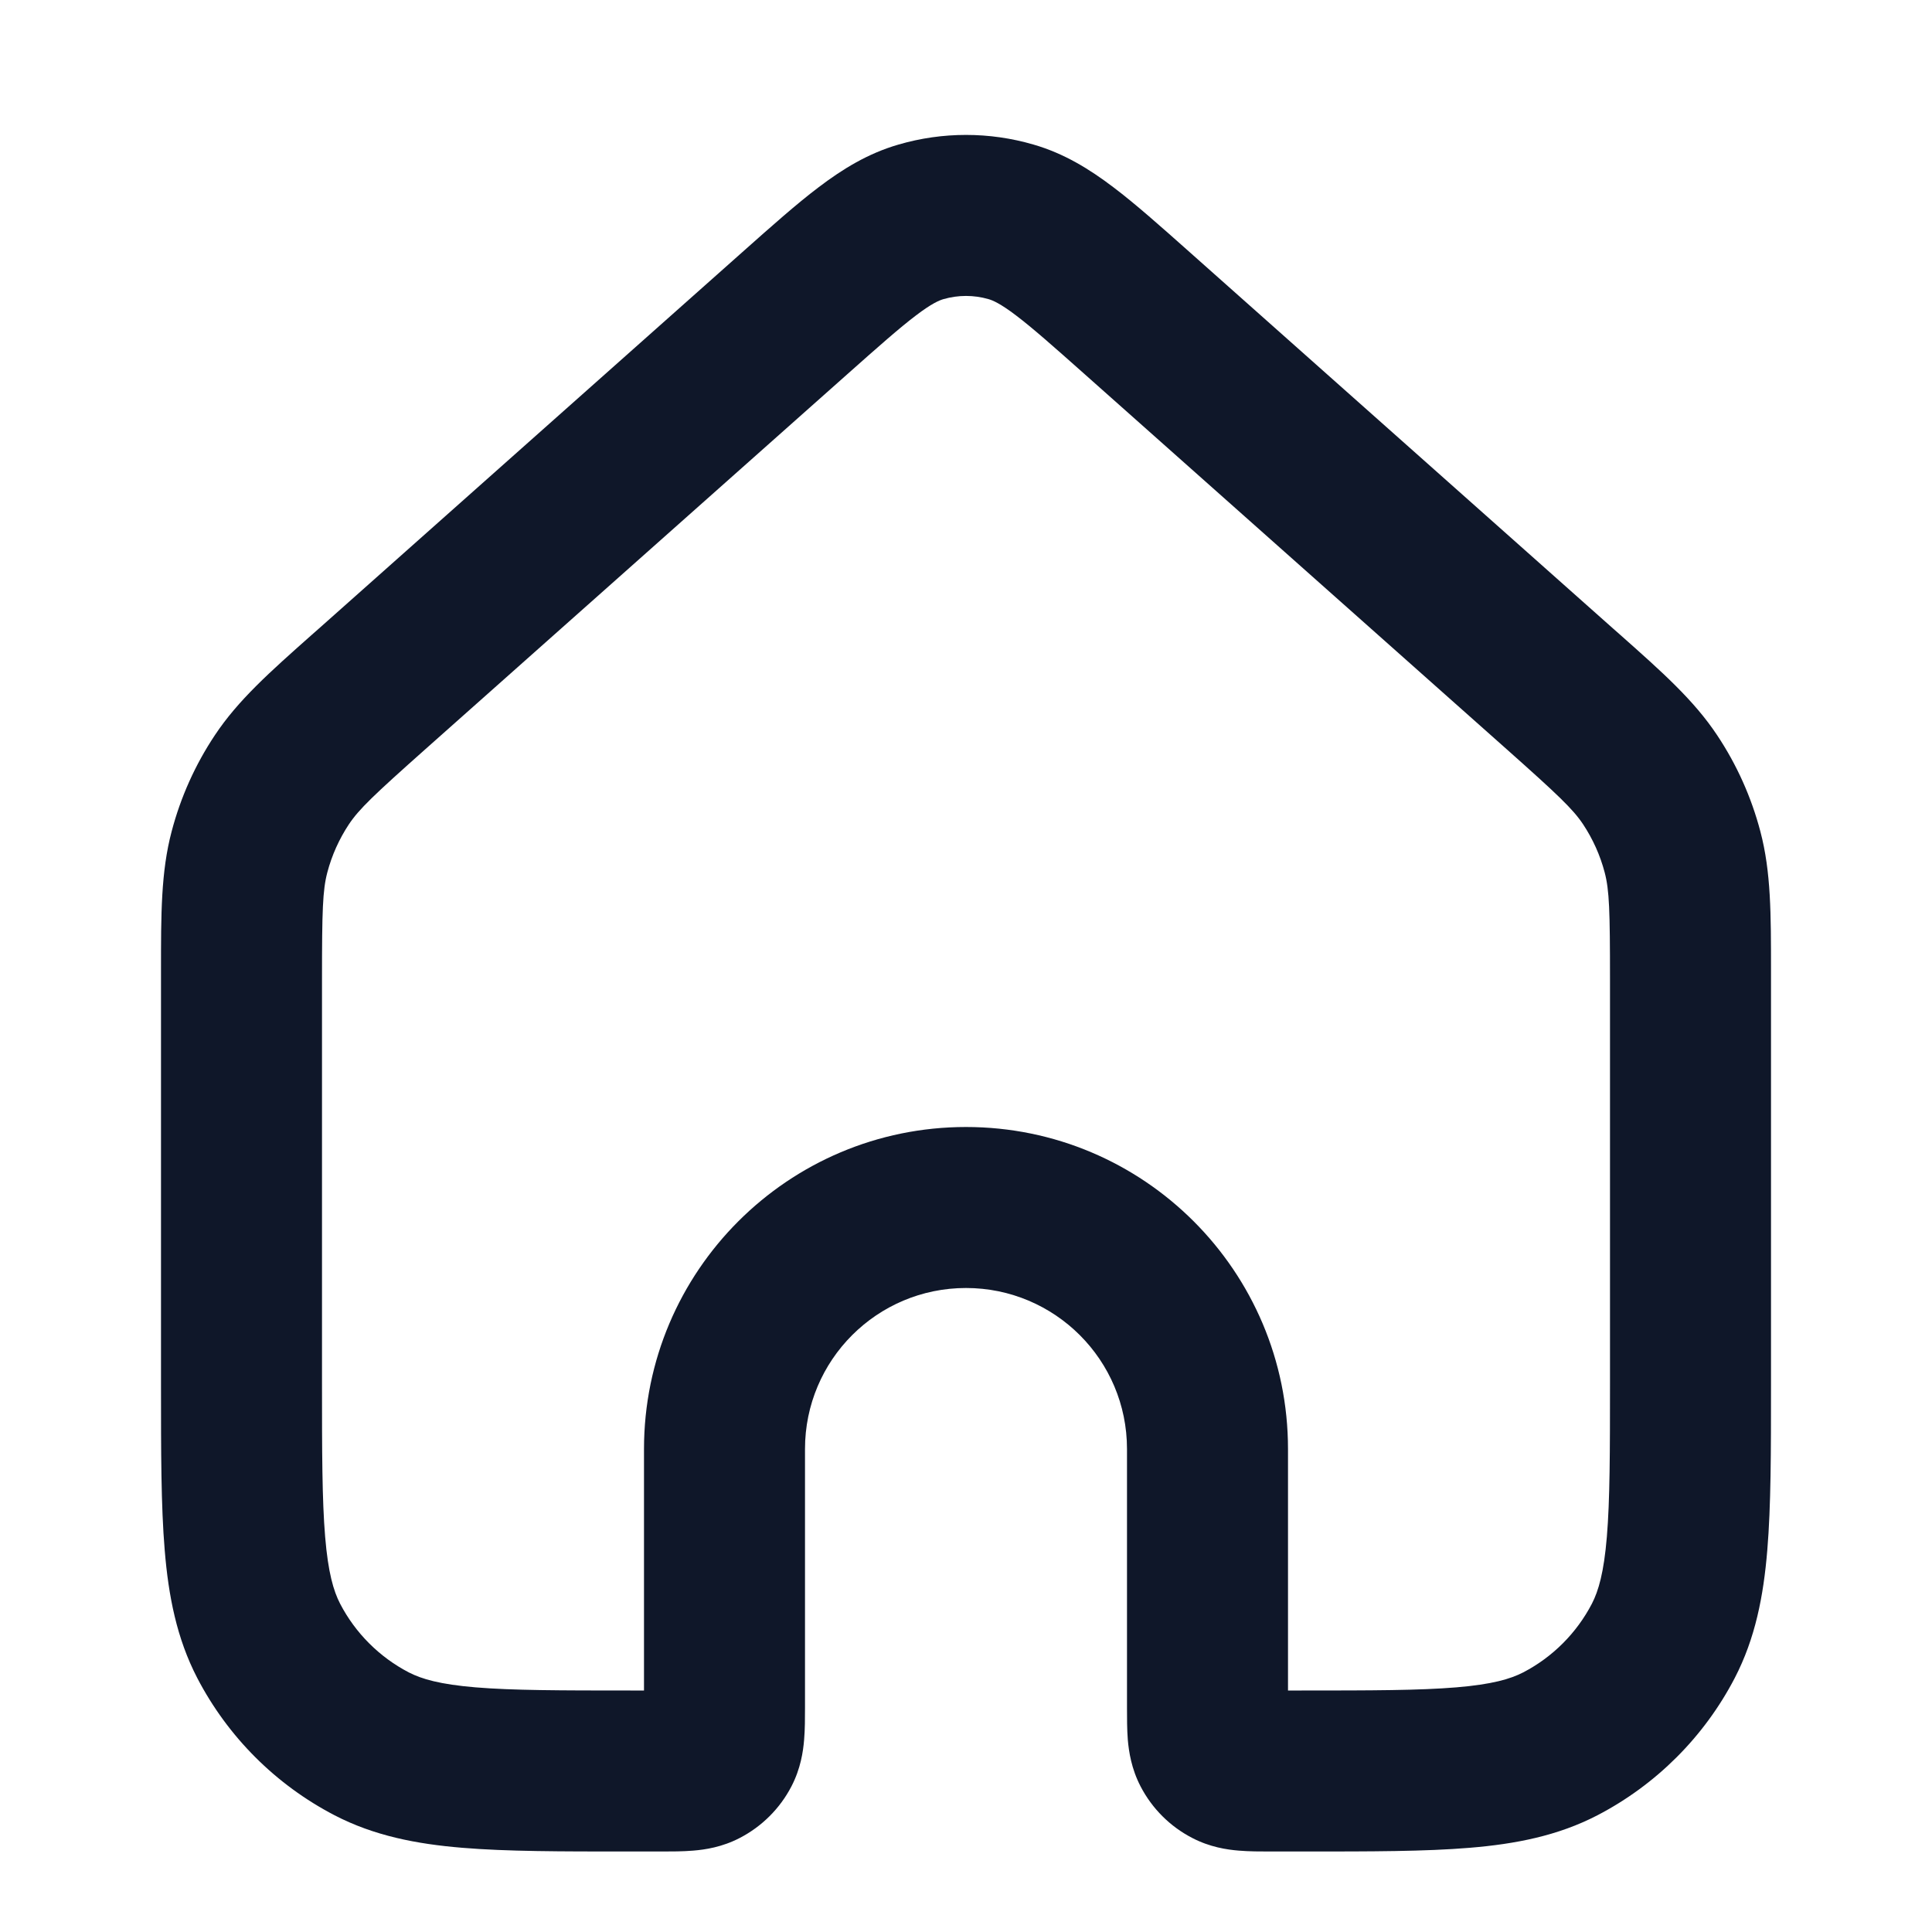
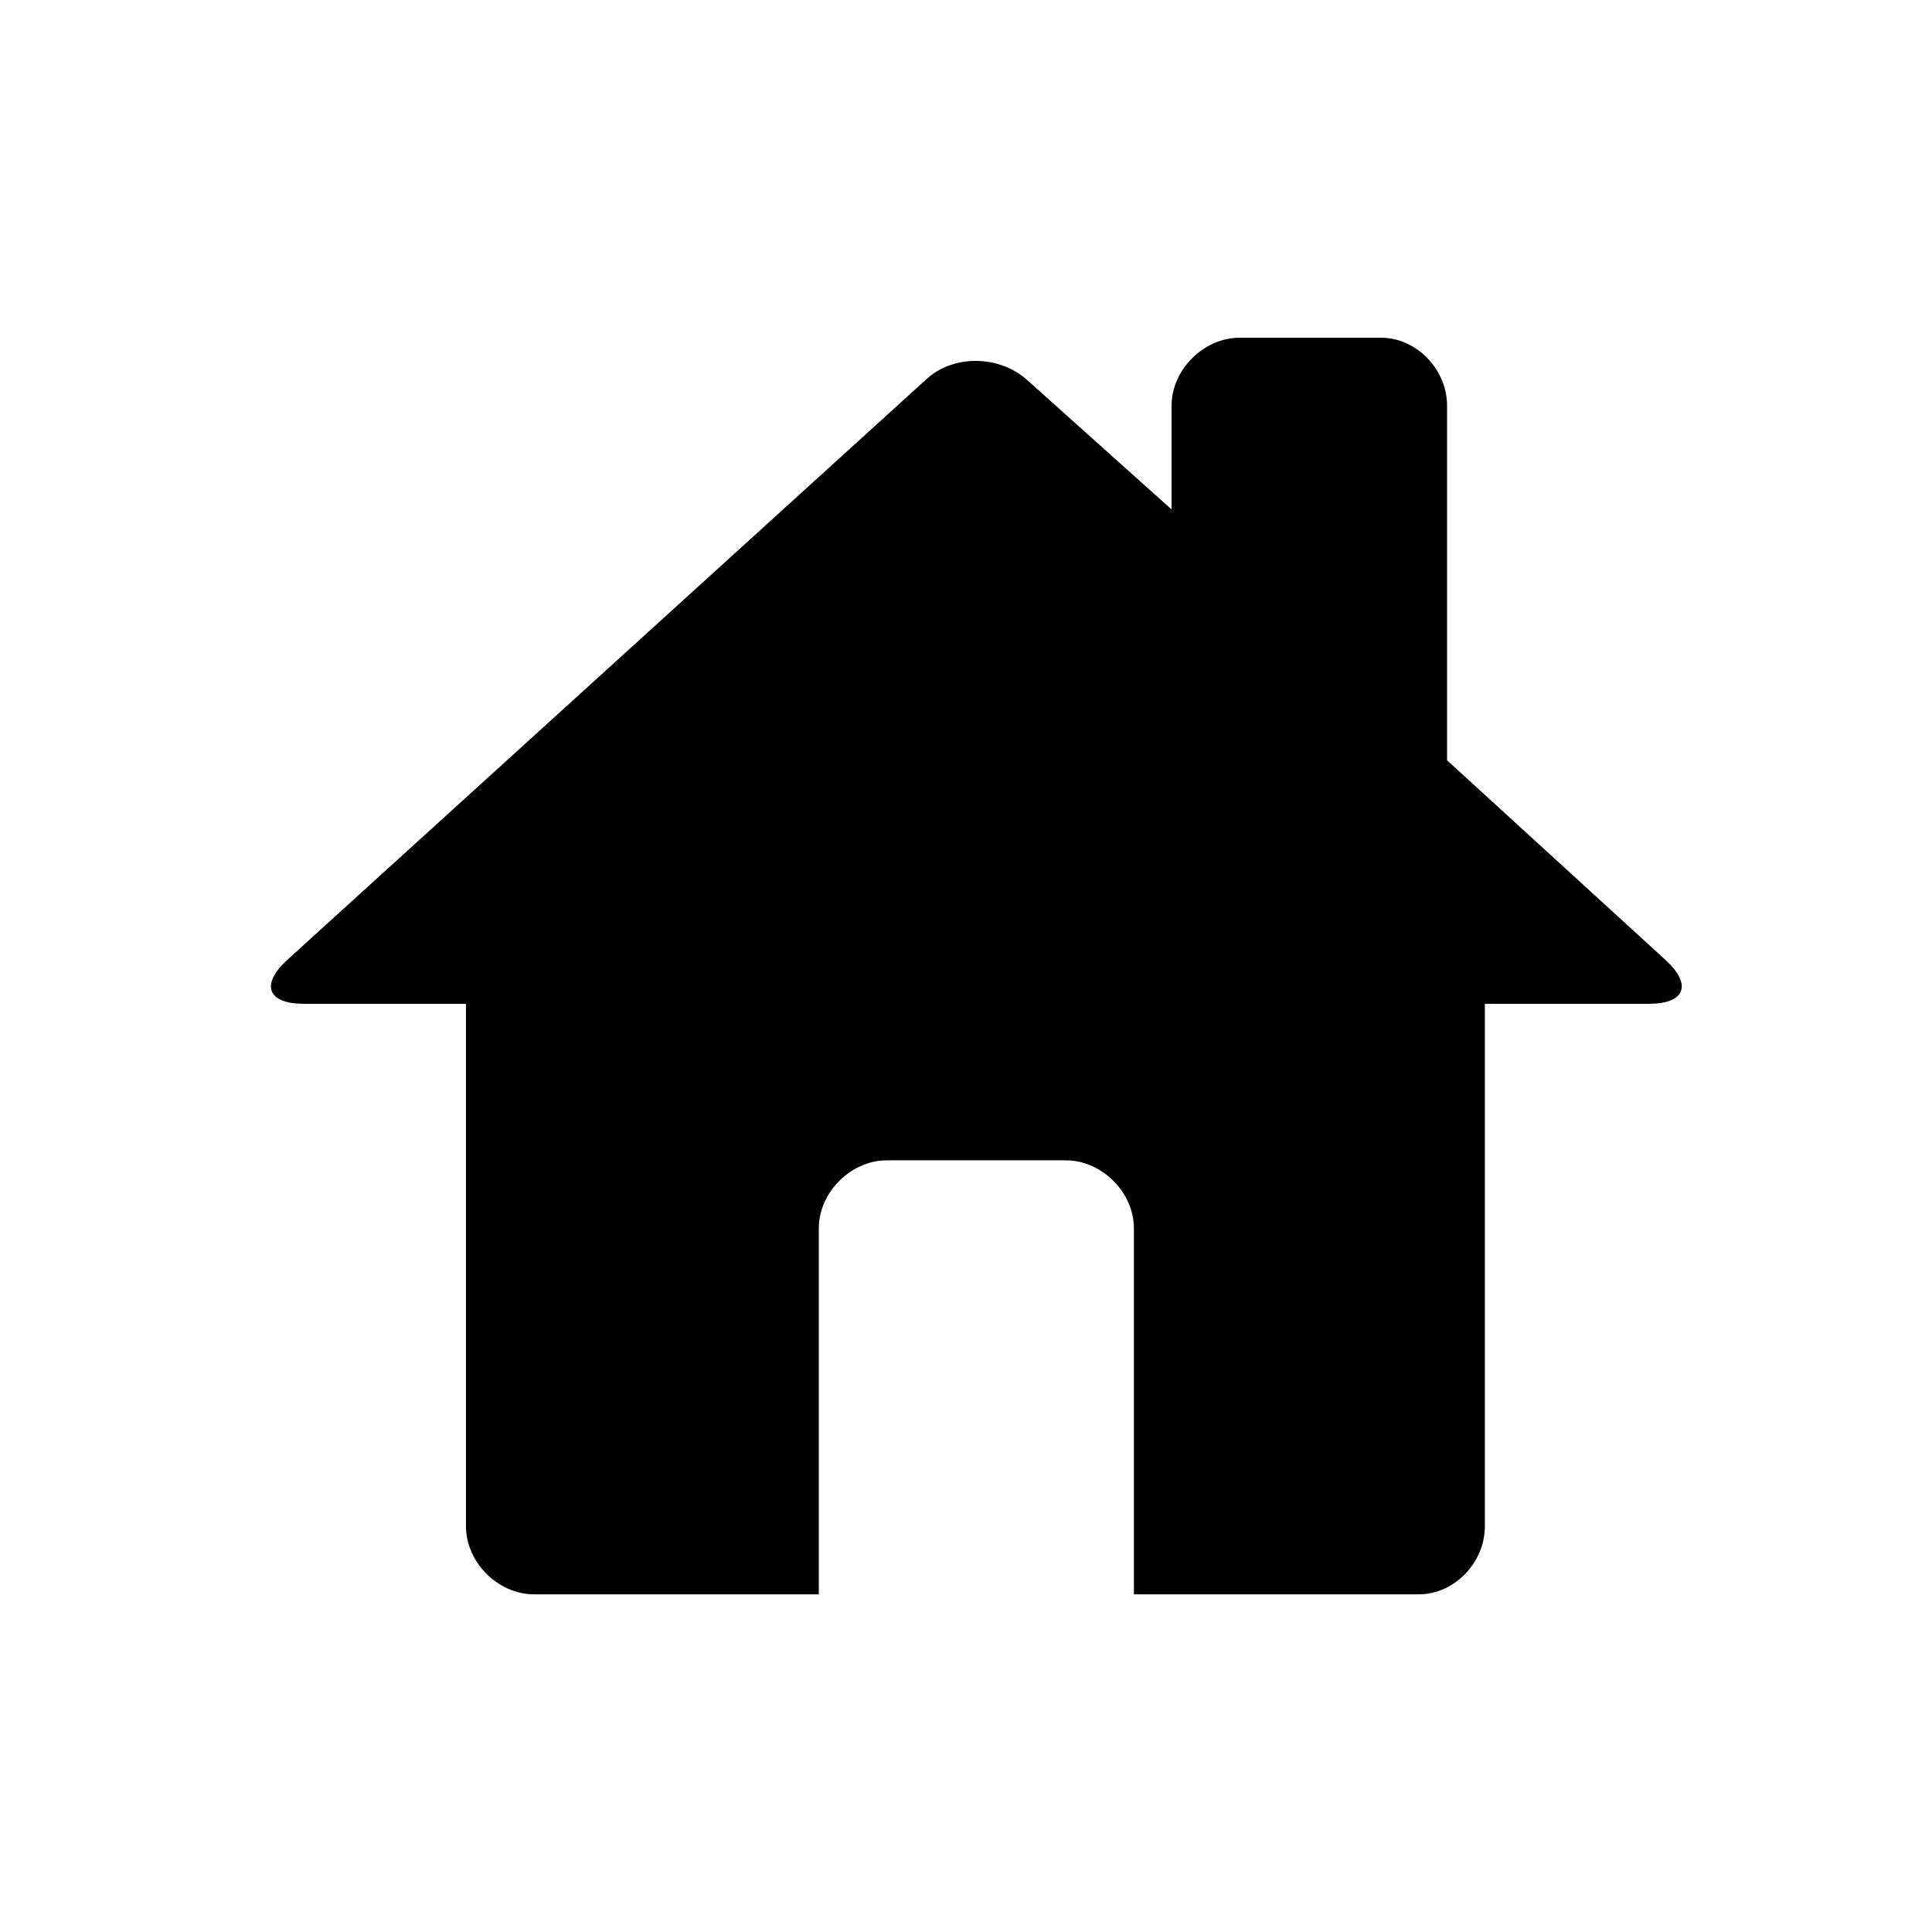
- <svg xmlns="http://www.w3.org/2000/svg" width="800px" height="800px" viewBox="0 0 24 24" fill="none">
-   <path fill-rule="evenodd" clip-rule="evenodd" d="M12.28 3.716C12.097 3.663 11.903 3.663 11.72 3.716C11.668 3.731 11.575 3.769 11.379 3.918C11.172 4.075 10.919 4.299 10.525 4.649L5.285 9.306C4.643 9.877 4.461 10.05 4.334 10.24C4.213 10.423 4.122 10.625 4.066 10.838C4.008 11.059 4 11.309 4 12.169V17.17C4 18.041 4.001 18.633 4.039 19.09C4.076 19.536 4.143 19.763 4.225 19.922C4.415 20.287 4.713 20.585 5.078 20.775C5.237 20.857 5.464 20.924 5.909 20.961C6.367 20.999 6.959 21 7.83 21H8V18C8 15.791 9.791 14 12 14C14.209 14 16 15.791 16 18V21H16.17C17.041 21 17.633 20.999 18.09 20.961C18.536 20.924 18.763 20.857 18.922 20.775C19.287 20.585 19.585 20.287 19.775 19.922C19.857 19.763 19.924 19.536 19.961 19.09C19.999 18.633 20 18.041 20 17.17V12.169C20 11.309 19.992 11.059 19.934 10.838C19.878 10.625 19.787 10.423 19.666 10.24C19.539 10.05 19.357 9.877 18.715 9.306L13.475 4.649C13.081 4.299 12.828 4.075 12.621 3.918C12.425 3.769 12.332 3.731 12.28 3.716ZM11.161 1.796C11.709 1.636 12.291 1.636 12.839 1.796C13.219 1.906 13.534 2.101 13.828 2.324C14.105 2.533 14.417 2.811 14.776 3.13L20.043 7.812C20.072 7.837 20.099 7.862 20.127 7.886C20.649 8.349 21.043 8.699 21.331 9.133C21.575 9.499 21.756 9.903 21.868 10.329C22.001 10.832 22 11.359 22 12.057C22 12.094 22 12.131 22 12.169V17.212C22 18.03 22 18.706 21.954 19.256C21.907 19.827 21.805 20.352 21.55 20.844C21.17 21.575 20.574 22.17 19.844 22.55C19.352 22.805 18.827 22.907 18.256 22.954C17.706 23 17.03 23 16.212 23H15.805C15.797 23 15.789 23 15.781 23C15.66 23 15.516 23 15.388 22.989C15.241 22.977 15.029 22.946 14.809 22.831C14.534 22.689 14.311 22.465 14.169 22.192C14.054 21.971 14.023 21.759 14.01 21.612C14 21.484 14 21.34 14 21.218L14 18C14 16.895 13.104 16 12 16C10.895 16 10 16.895 10 18L10 21.218C10 21.34 10 21.484 9.989 21.612C9.977 21.759 9.946 21.971 9.831 22.192C9.689 22.465 9.465 22.689 9.191 22.831C8.971 22.946 8.759 22.977 8.612 22.989C8.484 23 8.34 23 8.218 23C8.211 23 8.203 23 8.195 23H7.788C6.969 23 6.294 23 5.744 22.954C5.173 22.907 4.648 22.805 4.156 22.55C3.425 22.17 2.83 21.575 2.45 20.844C2.195 20.352 2.093 19.827 2.046 19.256C2 18.706 2 18.03 2 17.212L2 12.169C2 12.131 2 12.094 2 12.057C2 11.359 1.999 10.832 2.132 10.329C2.244 9.903 2.425 9.499 2.669 9.133C2.957 8.699 3.351 8.349 3.873 7.886C3.9 7.862 3.928 7.837 3.957 7.812L9.224 3.13C9.583 2.811 9.895 2.533 10.172 2.324C10.466 2.101 10.781 1.906 11.161 1.796Z" fill="#0F1729" />
+ <svg xmlns="http://www.w3.org/2000/svg" fill="#000000" width="800px" height="800px" viewBox="-4.5 0 32 32" version="1.1">
+   <path d="M19.469 12.594l3.625 3.313c0.438 0.406 0.313 0.719-0.281 0.719h-2.719v8.656c0 0.594-0.5 1.125-1.094 1.125h-4.719v-6.063c0-0.594-0.531-1.125-1.125-1.125h-2.969c-0.594 0-1.125 0.531-1.125 1.125v6.063h-4.719c-0.594 0-1.125-0.531-1.125-1.125v-8.656h-2.688c-0.594 0-0.719-0.313-0.281-0.719l10.594-9.625c0.438-0.406 1.188-0.406 1.656 0l2.406 2.156v-1.719c0-0.594 0.531-1.125 1.125-1.125h2.344c0.594 0 1.094 0.531 1.094 1.125v5.875z" />
</svg>
